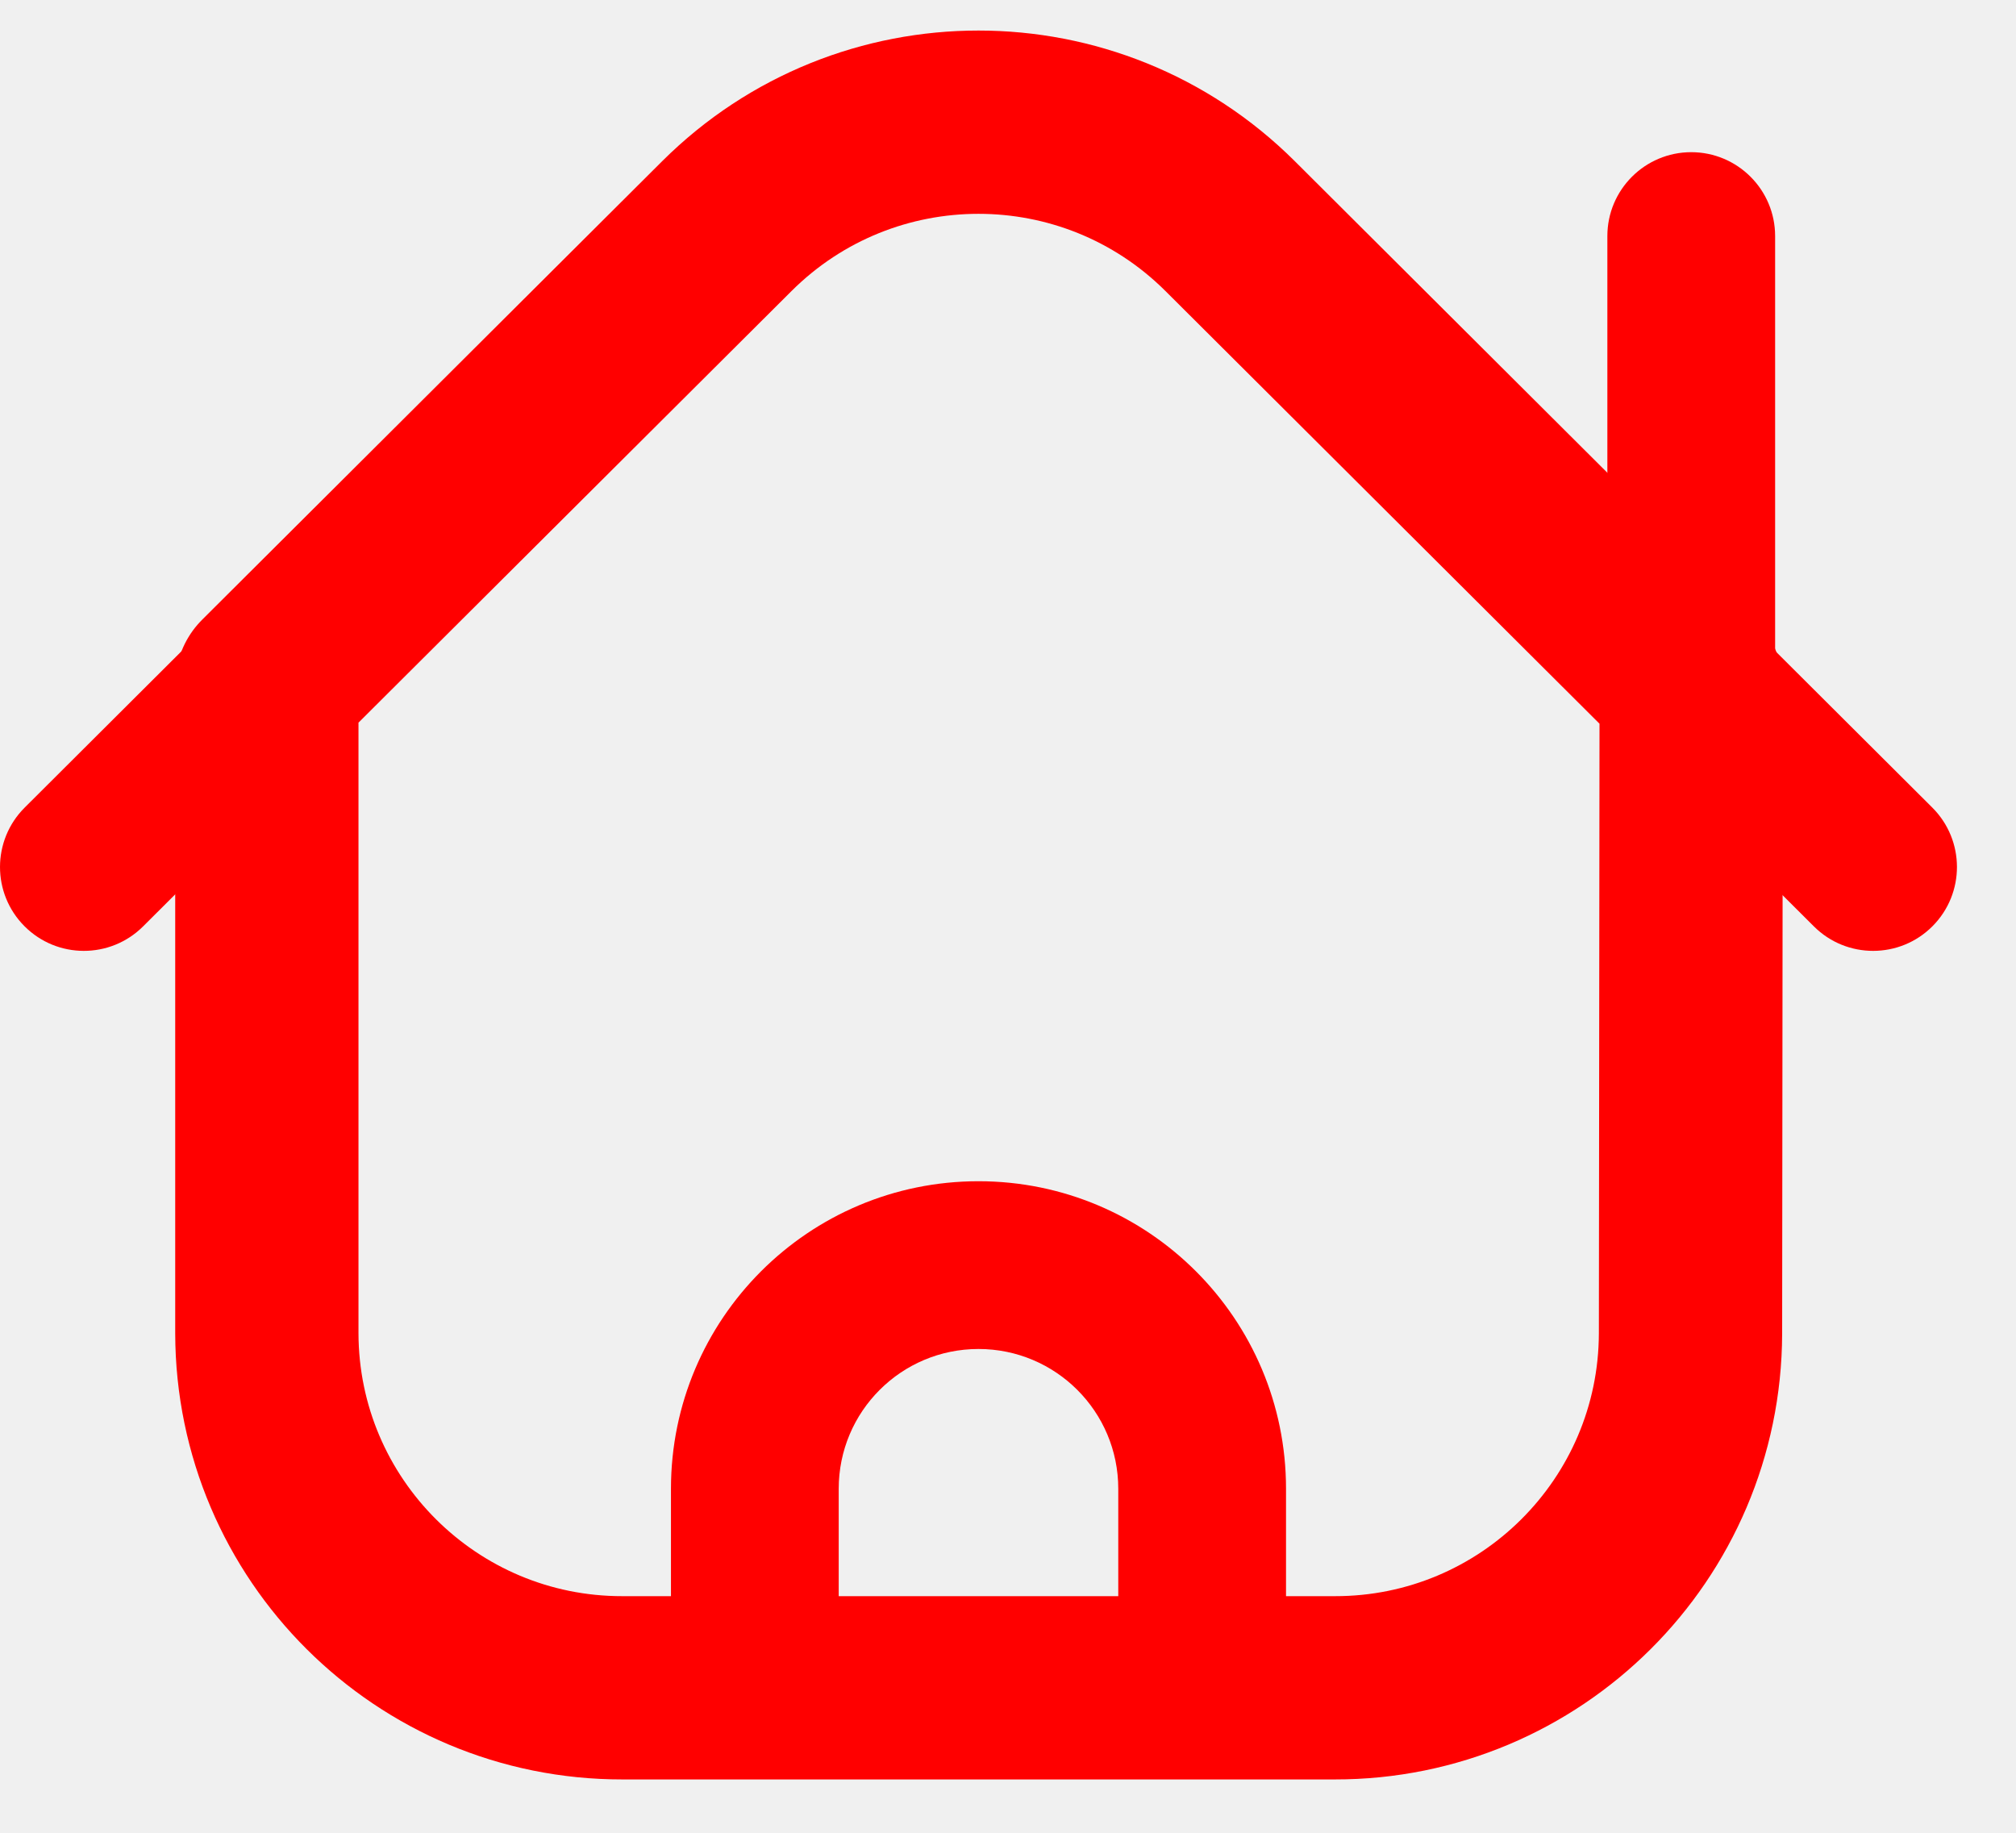
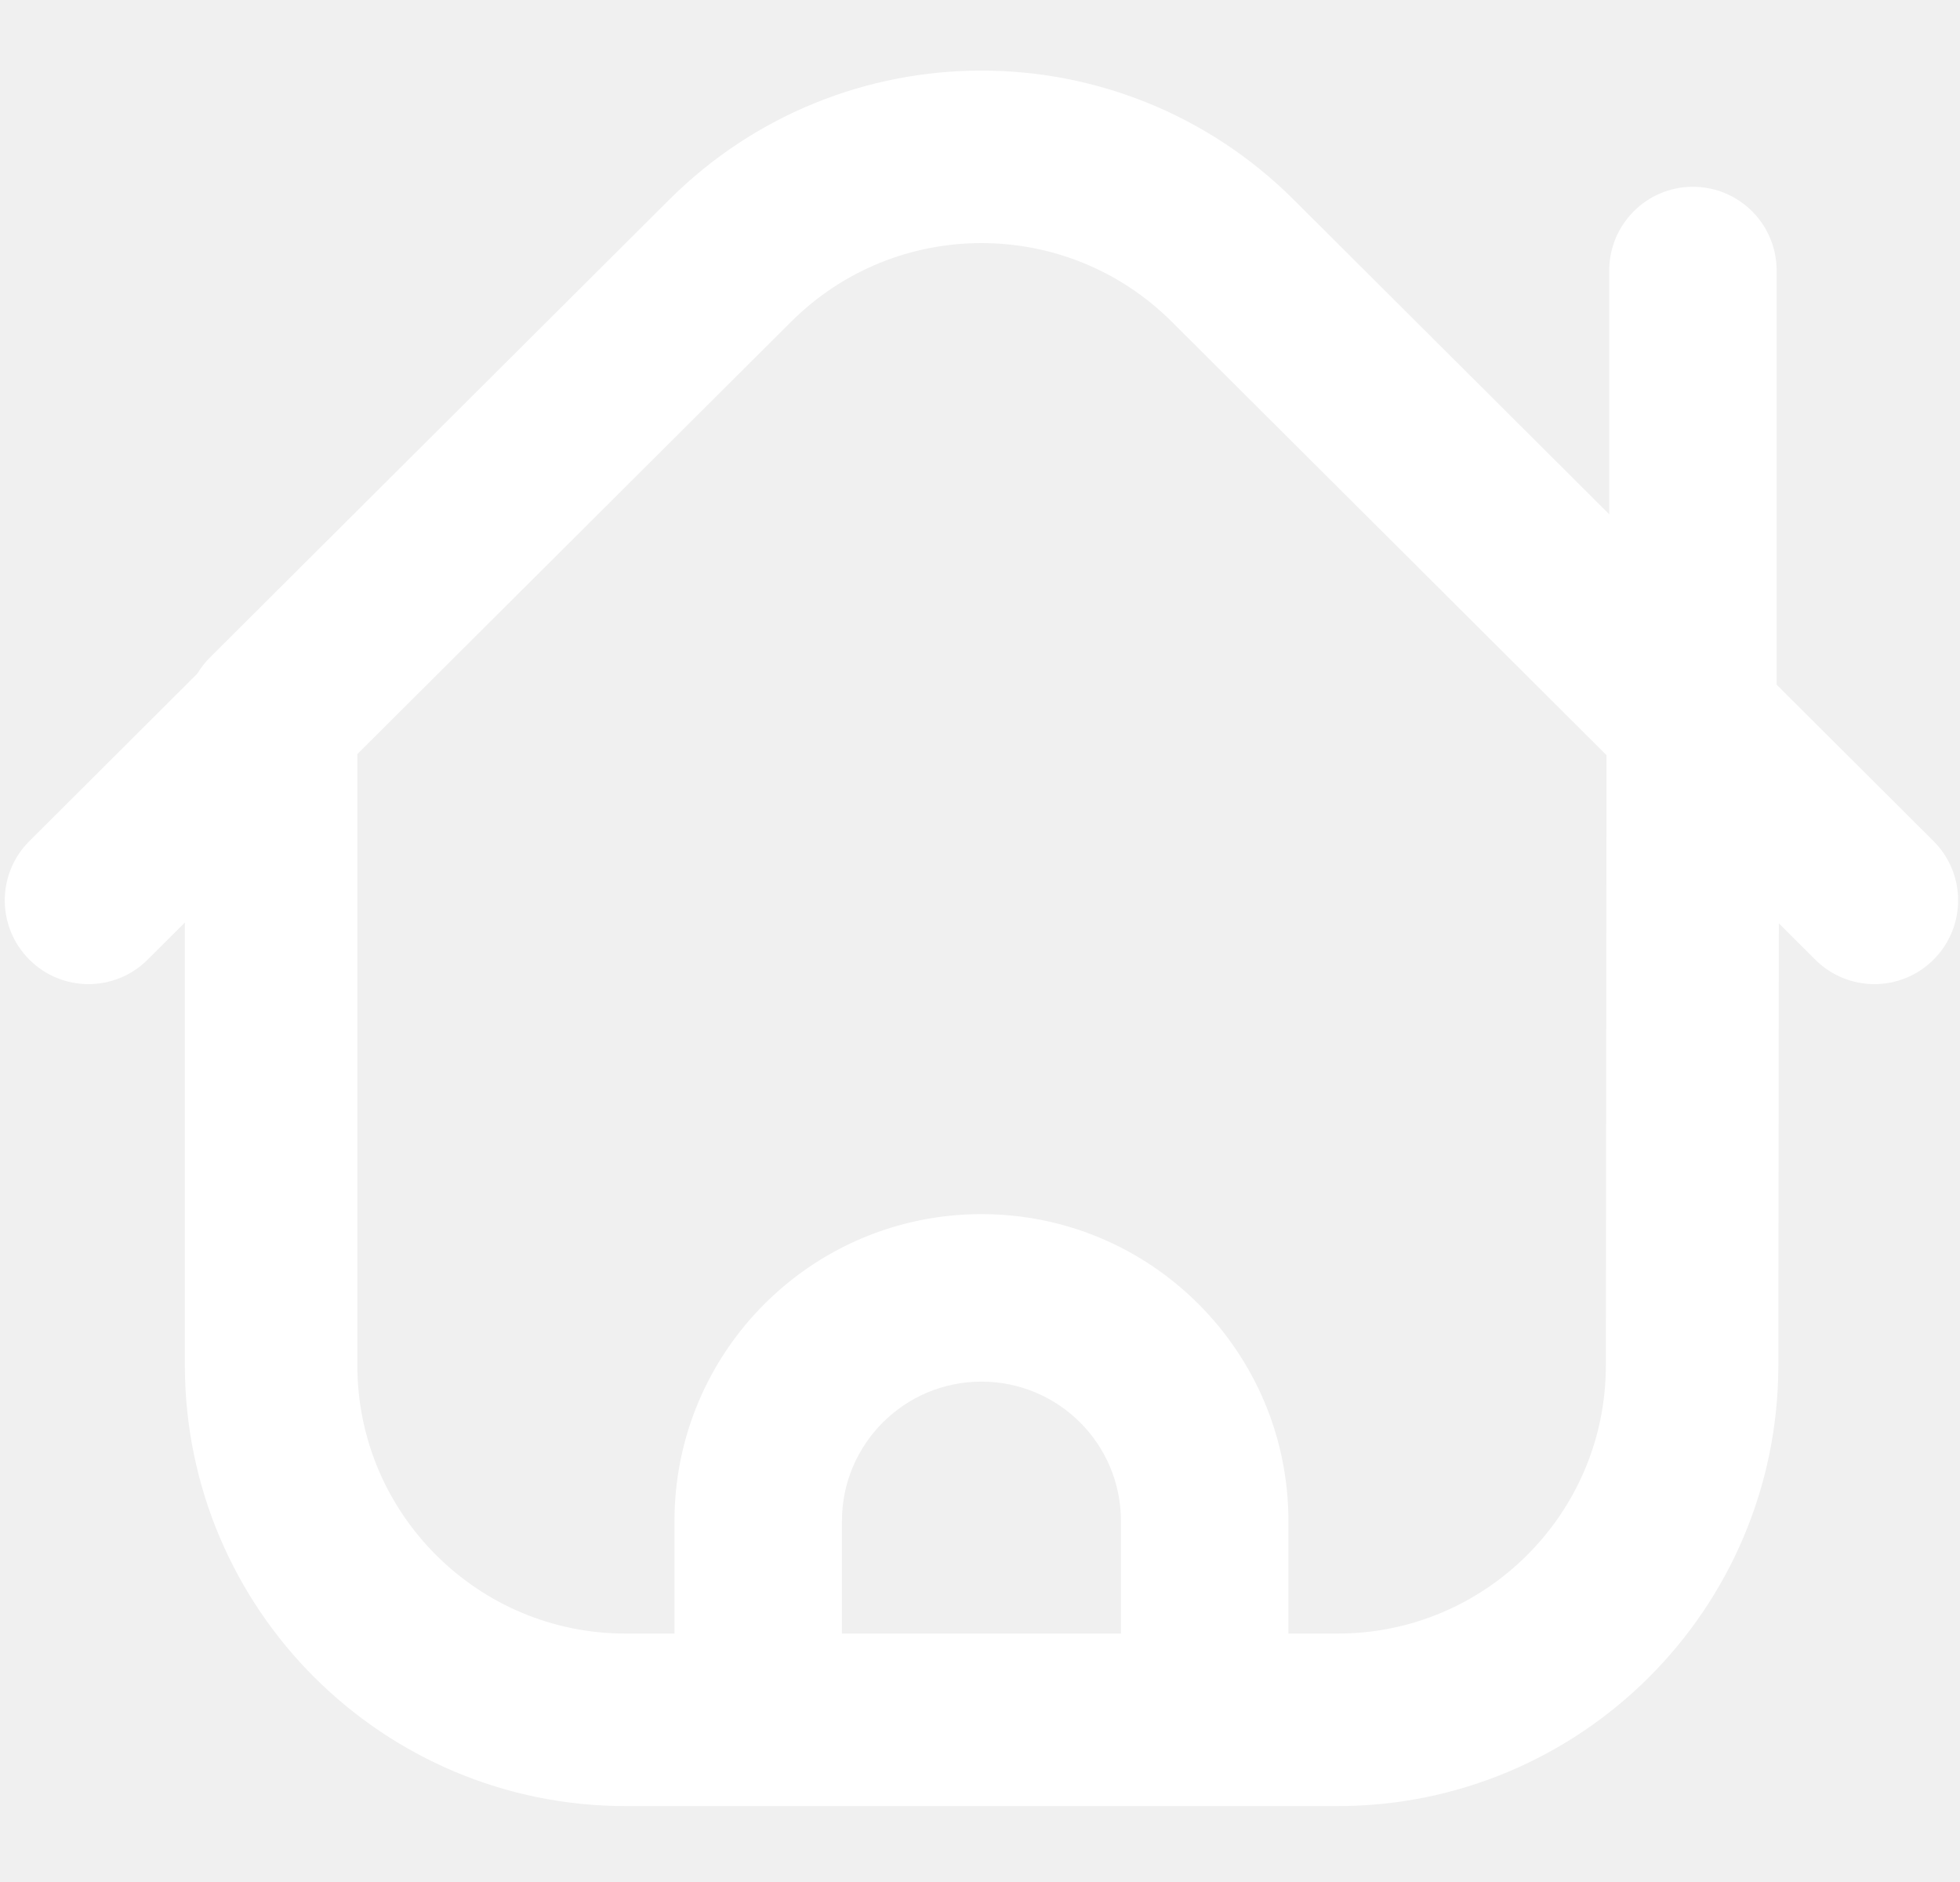
- <svg xmlns="http://www.w3.org/2000/svg" width="33" height="30" viewBox="0 0 33 30" fill="none">
-   <path fill-rule="evenodd" clip-rule="evenodd" d="M27.672 21.828L27.683 11.224L20.136 3.701C17.858 1.433 14.176 1.433 11.898 3.701L4.368 11.206V21.823C4.374 25.034 6.981 27.632 10.192 27.627H21.847C25.056 27.632 27.663 25.037 27.672 21.828Z" stroke="#FF0000" stroke-width="3" stroke-linecap="round" stroke-linejoin="round" />
-   <path d="M29.057 3.864C29.057 3.106 28.442 2.491 27.684 2.491C26.926 2.491 26.311 3.106 26.311 3.864H29.057ZM27.684 11.225H26.311C26.311 11.589 26.457 11.939 26.715 12.197L27.684 11.225ZM29.692 15.164C30.228 15.699 31.098 15.698 31.633 15.161C32.168 14.624 32.167 13.755 31.63 13.219L29.692 15.164ZM5.337 12.178C5.874 11.643 5.875 10.774 5.34 10.237C4.804 9.7 3.935 9.699 3.398 10.234L5.337 12.178ZM0.404 13.219C-0.133 13.755 -0.135 14.624 0.401 15.161C0.936 15.698 1.805 15.699 2.342 15.164L0.404 13.219ZM18.305 27.628C18.305 28.386 18.92 29 19.678 29C20.436 29 21.051 28.386 21.051 27.628H18.305ZM10.983 27.628C10.983 28.386 11.598 29 12.356 29C13.114 29 13.729 28.386 13.729 27.628H10.983ZM26.311 3.864V11.225H29.057V3.864H26.311ZM26.715 12.197L29.692 15.164L31.63 13.219L28.654 10.252L26.715 12.197ZM3.398 10.234L0.404 13.219L2.342 15.164L5.337 12.178L3.398 10.234ZM21.051 27.628V24.369H18.305V27.628H21.051ZM21.051 24.369C21.051 21.589 18.797 19.335 16.017 19.335V22.081C17.281 22.081 18.305 23.105 18.305 24.369H21.051ZM16.017 19.335C13.237 19.335 10.983 21.589 10.983 24.369H13.729C13.729 23.105 14.753 22.081 16.017 22.081V19.335ZM10.983 24.369V27.628H13.729V24.369H10.983Z" fill="#FF0000" />
+ <svg xmlns="http://www.w3.org/2000/svg" width="25" height="24" viewBox="0 0 25 24" fill="none">
+   <path fill-rule="evenodd" clip-rule="evenodd" d="M21.583 17.422L21.592 9.174L15.722 3.323C13.95 1.559 11.087 1.559 9.315 3.323L3.458 9.16V17.418C3.463 19.915 5.491 21.936 7.988 21.932H17.053C19.549 21.936 21.576 19.918 21.583 17.422Z" stroke="white" stroke-width="2.2" stroke-linecap="round" stroke-linejoin="round" />
+   <path d="M22.661 3.45C22.661 2.86 22.183 2.382 21.593 2.382C21.004 2.382 20.526 2.86 20.526 3.45H22.661ZM21.593 9.174H20.526C20.526 9.458 20.639 9.73 20.84 9.931L21.593 9.174ZM23.154 12.238C23.572 12.655 24.248 12.654 24.664 12.236C25.081 11.818 25.08 11.142 24.662 10.726L23.154 12.238ZM4.212 9.916C4.63 9.5 4.631 8.824 4.214 8.406C3.798 7.989 3.122 7.988 2.704 8.404L4.212 9.916ZM0.375 10.726C-0.043 11.142 -0.044 11.818 0.373 12.236C0.789 12.654 1.465 12.655 1.883 12.238L0.375 10.726ZM14.298 21.932C14.298 22.522 14.776 23 15.366 23C15.956 23 16.434 22.522 16.434 21.932H14.298ZM8.603 21.932C8.603 22.522 9.081 23 9.671 23C10.261 23 10.739 22.522 10.739 21.932H8.603ZM20.526 3.45V9.174H22.661V3.45H20.526ZM20.84 9.931L23.154 12.238L24.662 10.726L22.347 8.418L20.84 9.931ZM2.704 8.404L0.375 10.726L1.883 12.238L4.212 9.916L2.704 8.404ZM16.434 21.932V19.398H14.298V21.932H16.434ZM16.434 19.398C16.434 17.236 14.681 15.483 12.519 15.483V17.619C13.502 17.619 14.298 18.415 14.298 19.398H16.434ZM12.519 15.483C10.356 15.483 8.603 17.236 8.603 19.398H10.739C10.739 18.415 11.536 17.619 12.519 17.619V15.483ZM8.603 19.398V21.932H10.739V19.398H8.603Z" fill="white" />
</svg>
